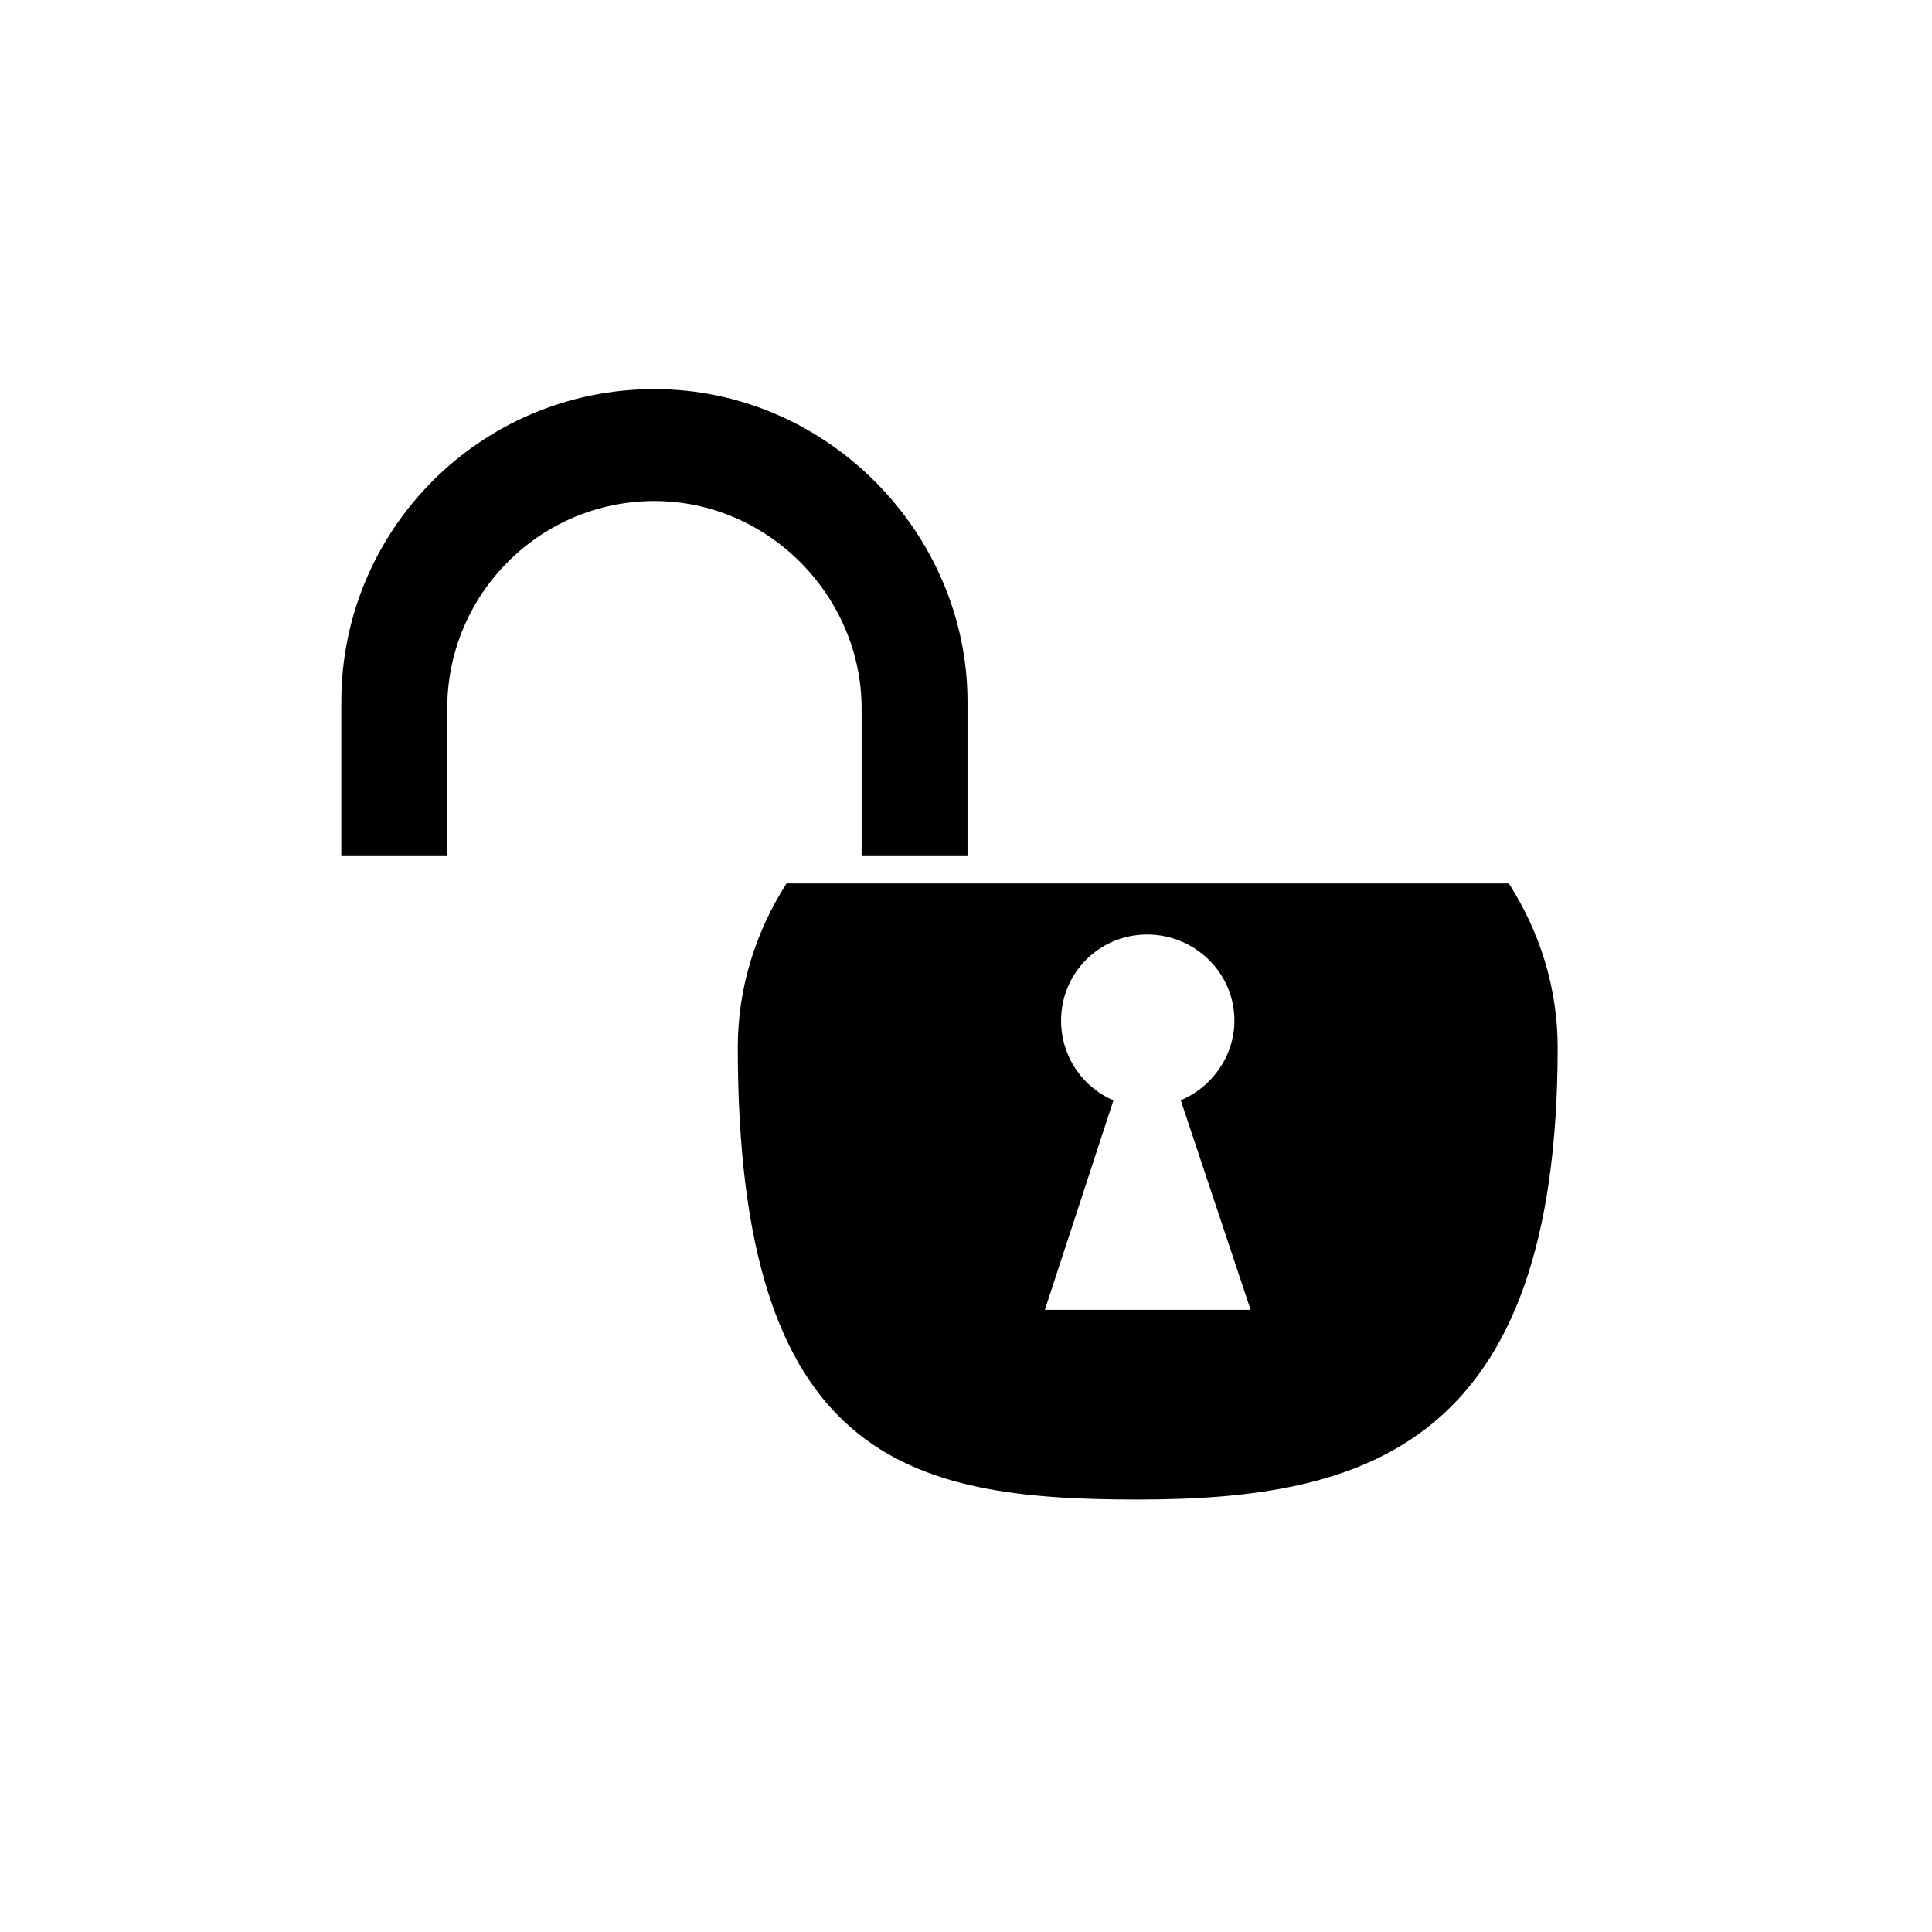
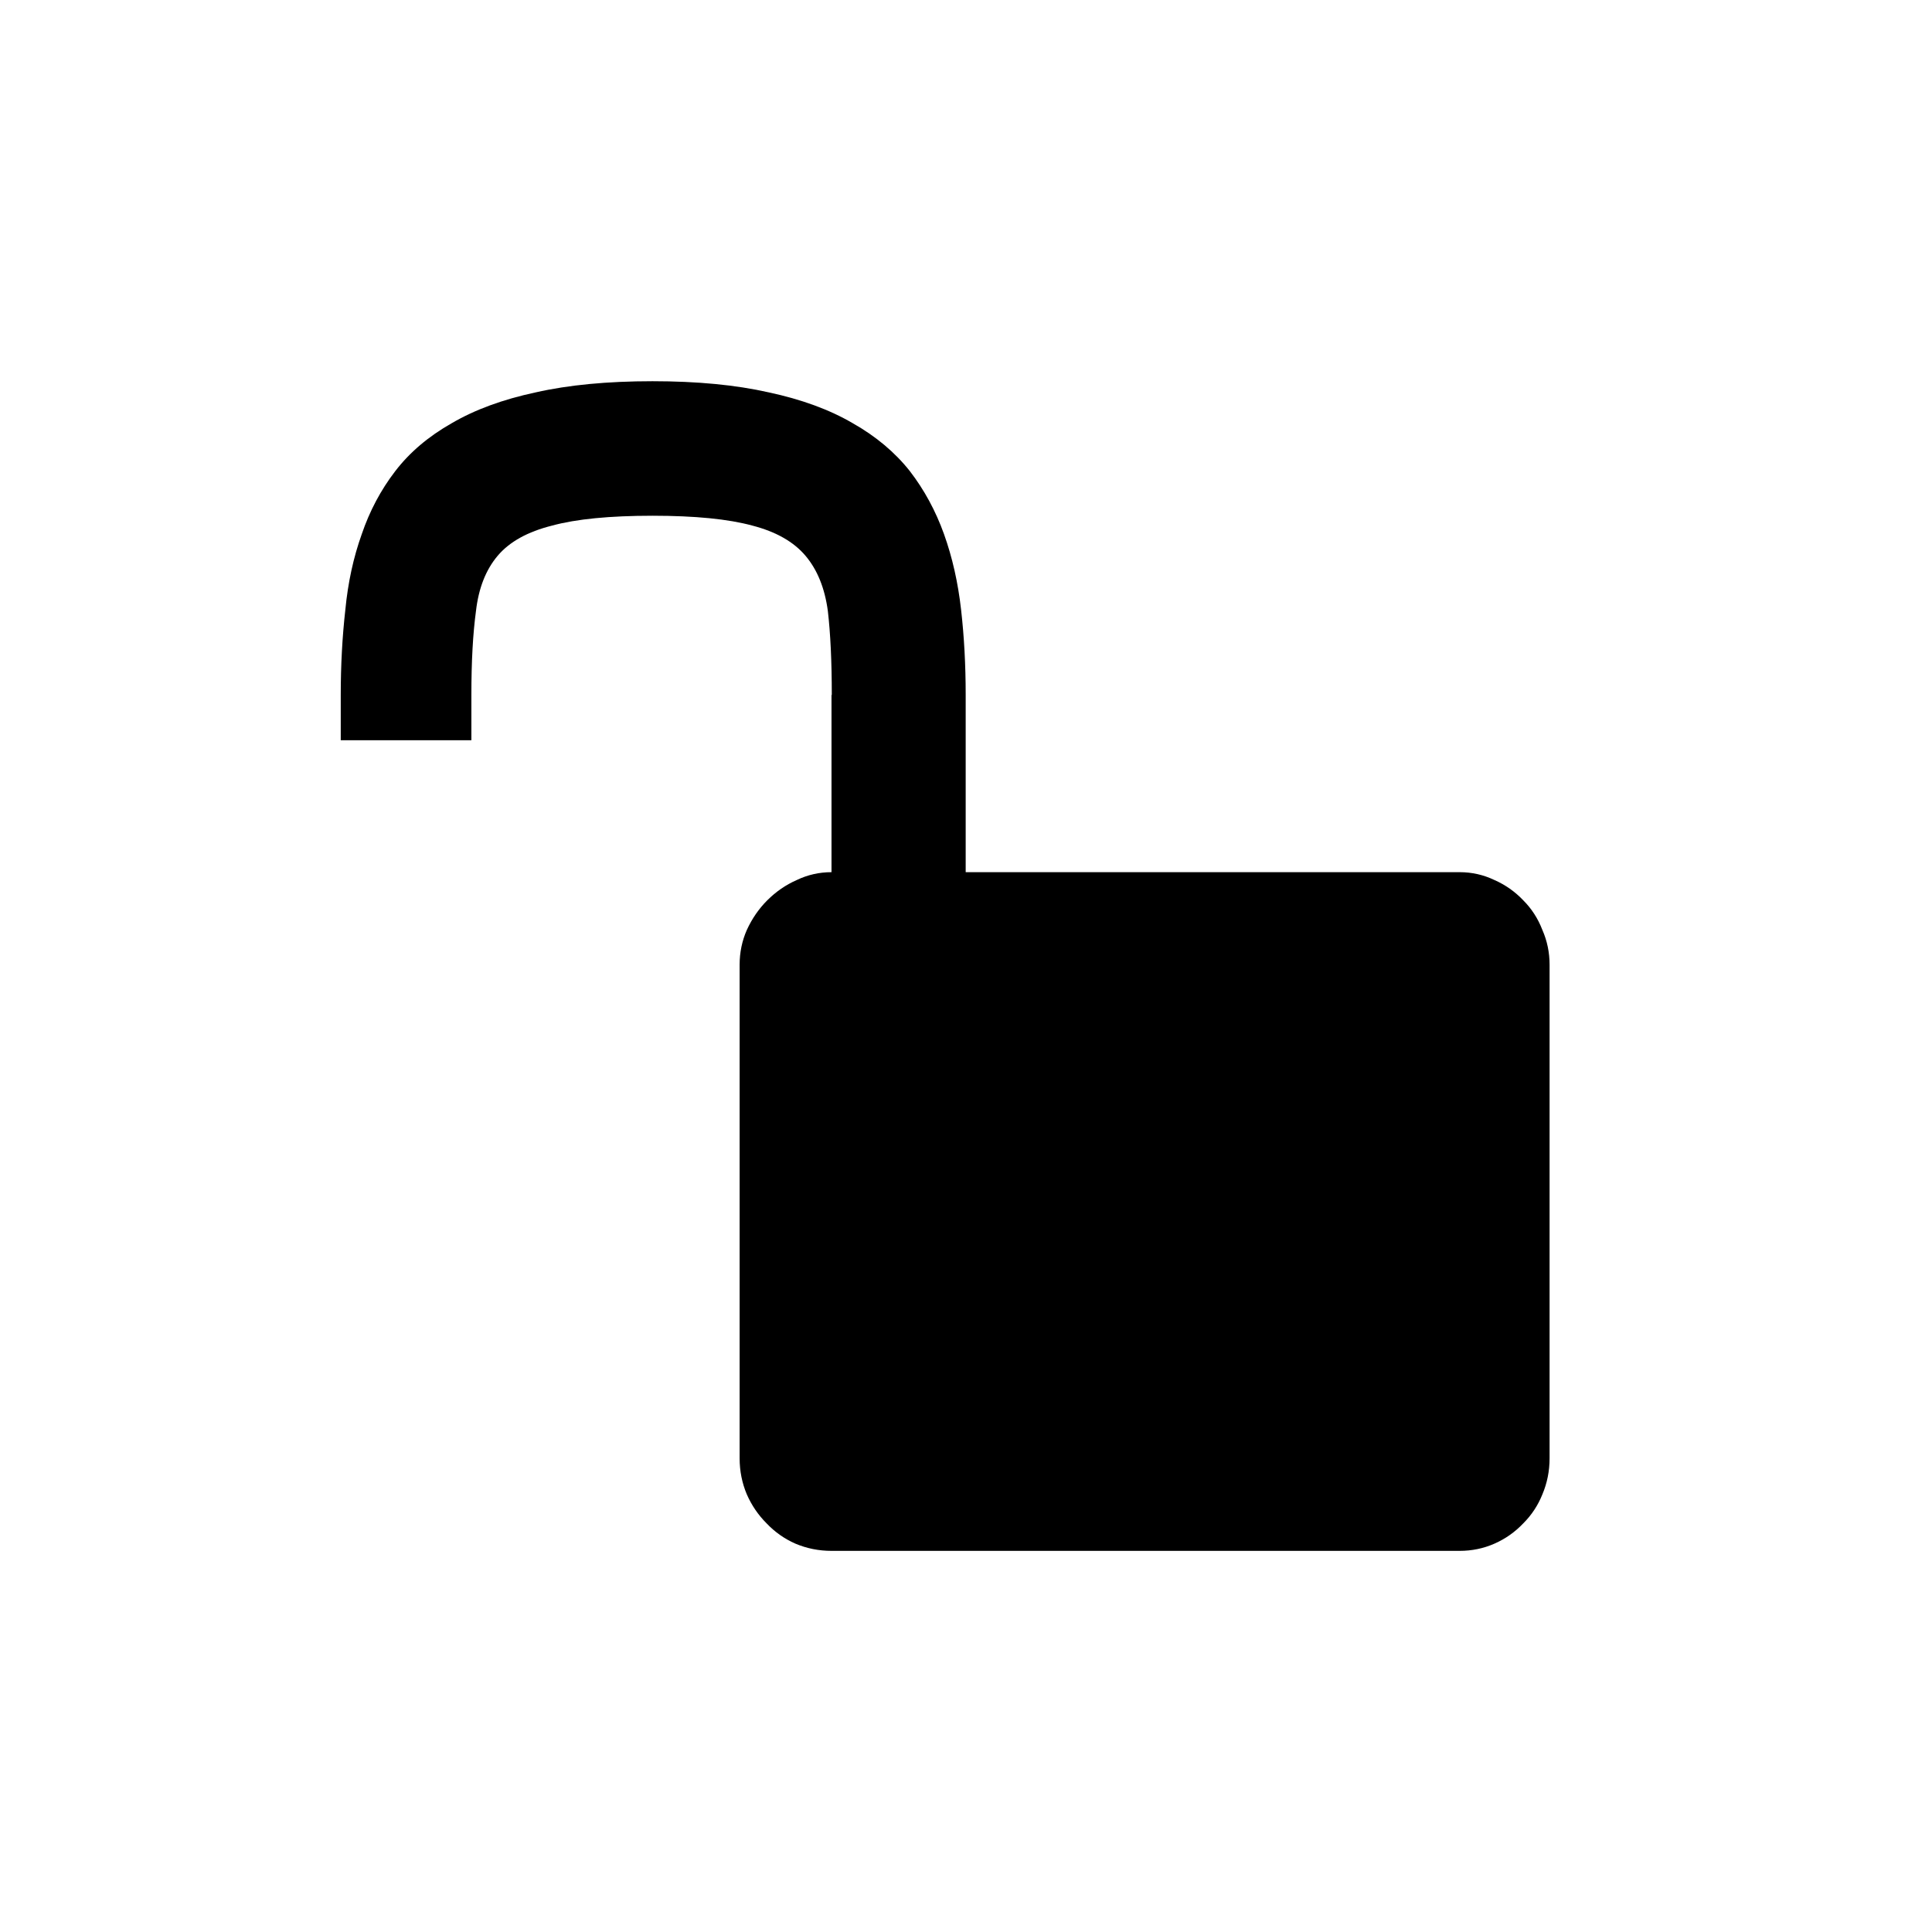
<svg xmlns="http://www.w3.org/2000/svg" width="0.75in" height="0.75in" viewBox="0 0 67.5 67.5" id="svg2" version="1.1">
  <defs id="defs4" />
  <g id="layer1" transform="translate(0,-984.8622)">
-     <path style="fill:#000000" d="m 27.481,1015.726 c -1.09,1.703 -1.704,3.667 -1.704,5.728 0,14.449 5.982,15.799 13.965,15.799 7.983,0 14.679,-1.885 14.679,-15.799 0,-2.062 -0.616,-4.025 -1.707,-5.728 l -25.234,0 z m 12.597,1.786 c 1.667,0 3.05,1.338 3.05,3.005 0,1.25 -0.791,2.33 -1.874,2.788 l 2.441,7.321 -7.19,0 2.397,-7.321 c -1.084,-0.458 -1.83,-1.538 -1.83,-2.788 0,-1.667 1.341,-3.005 3.008,-3.005 z" id="path6" />
-     <path id="path3380" d="m 22.864,998.457 c -6.047,0 -10.939,4.885 -10.939,10.923 l 0,5.393 3.7,0 0,-5.155 c 0,-4.003 3.243,-7.251 7.239,-7.251 3.996,0 7.239,3.338 7.239,7.251 l 0,5.155 3.7,0 0,-5.393 c 0,-5.883 -4.903,-10.923 -10.939,-10.923 z" style="fill:#000000" />
+     <path style="font-style:normal;font-weight:normal;font-size:medium;line-height:125%;font-family:sans-serif;letter-spacing:0px;word-spacing:0px;fill:#000000;fill-opacity:1;stroke:none;stroke-width:1px;stroke-linecap:butt;stroke-linejoin:miter;stroke-opacity:1" d="m 22.798,998.181 c -1.575,0 -2.935,0.13 -4.082,0.39 -1.147,0.245 -2.125,0.604 -2.935,1.078 -0.81,0.459 -1.468,1.017 -1.972,1.674 -0.505,0.657 -0.894,1.391 -1.17,2.201 -0.29,0.81 -0.482,1.689 -0.573,2.637 -0.107,0.948 -0.161,1.942 -0.161,2.981 l 0,1.582 4.564,0 0,-1.582 c 0,-1.162 0.053,-2.14 0.161,-2.936 0.092,-0.795 0.344,-1.437 0.757,-1.926 0.413,-0.489 1.047,-0.841 1.903,-1.055 0.841,-0.229 2.01,-0.344 3.509,-0.344 1.483,0 2.645,0.115 3.486,0.344 0.826,0.214 1.445,0.566 1.858,1.055 0.413,0.489 0.673,1.131 0.78,1.926 0.092,0.795 0.138,1.774 0.138,2.936 l -0.01,0 0,6.192 c -0.428,0 -0.833,0.092 -1.215,0.275 -0.382,0.168 -0.726,0.405 -1.032,0.711 -0.29,0.29 -0.528,0.634 -0.711,1.032 -0.168,0.382 -0.252,0.787 -0.252,1.215 l 0,17.246 c 0,0.443 0.084,0.864 0.252,1.261 0.168,0.382 0.398,0.719 0.688,1.009 0.29,0.306 0.627,0.543 1.009,0.711 0.398,0.168 0.818,0.252 1.261,0.252 l 21.947,0 c 0.428,0 0.833,-0.084 1.215,-0.252 0.382,-0.168 0.719,-0.405 1.009,-0.711 0.29,-0.29 0.512,-0.627 0.665,-1.009 0.168,-0.398 0.252,-0.818 0.252,-1.261 l 0,-17.246 c 0,-0.428 -0.084,-0.833 -0.252,-1.215 -0.153,-0.398 -0.375,-0.742 -0.665,-1.032 -0.29,-0.306 -0.627,-0.543 -1.009,-0.711 -0.382,-0.183 -0.787,-0.275 -1.215,-0.275 l -17.259,0 0,-6.192 c 0,-1.04 -0.053,-2.034 -0.161,-2.981 -0.107,-0.948 -0.306,-1.827 -0.596,-2.637 -0.29,-0.81 -0.688,-1.544 -1.193,-2.201 -0.52,-0.657 -1.185,-1.216 -1.995,-1.674 -0.81,-0.474 -1.789,-0.833 -2.935,-1.078 -1.147,-0.26 -2.5,-0.39 -4.059,-0.39 z" id="path3353" />
  </g>
</svg>
